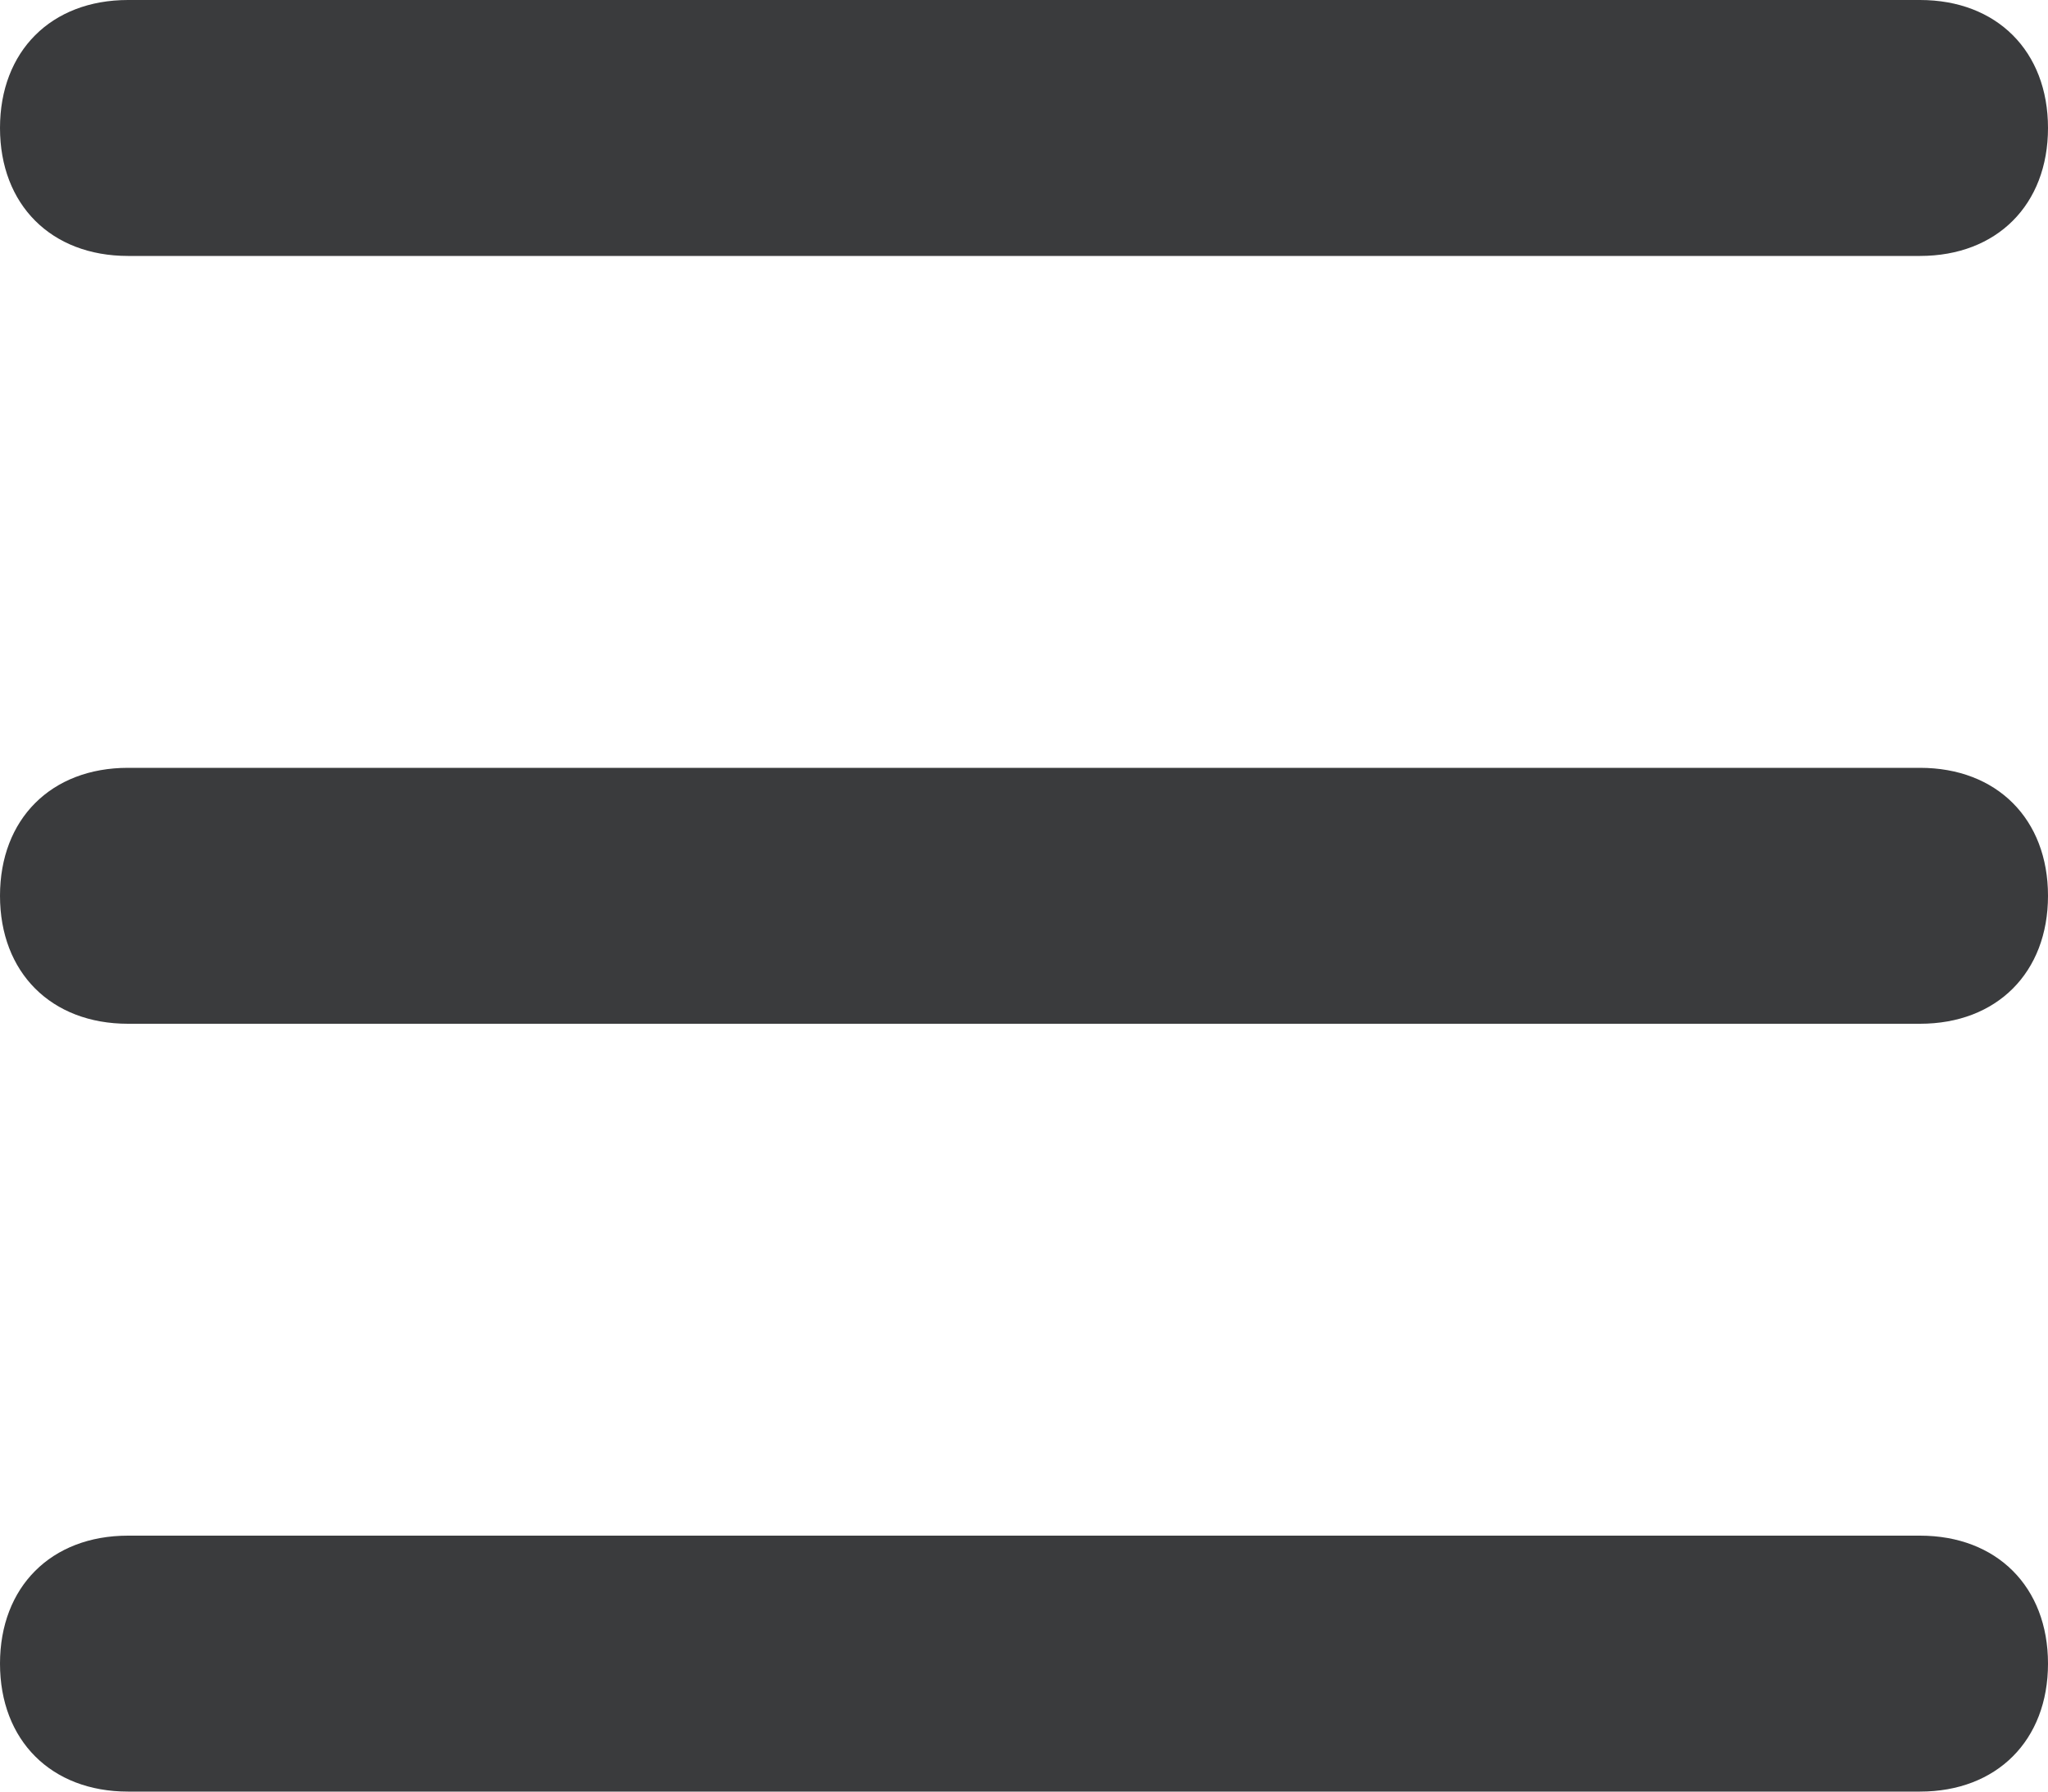
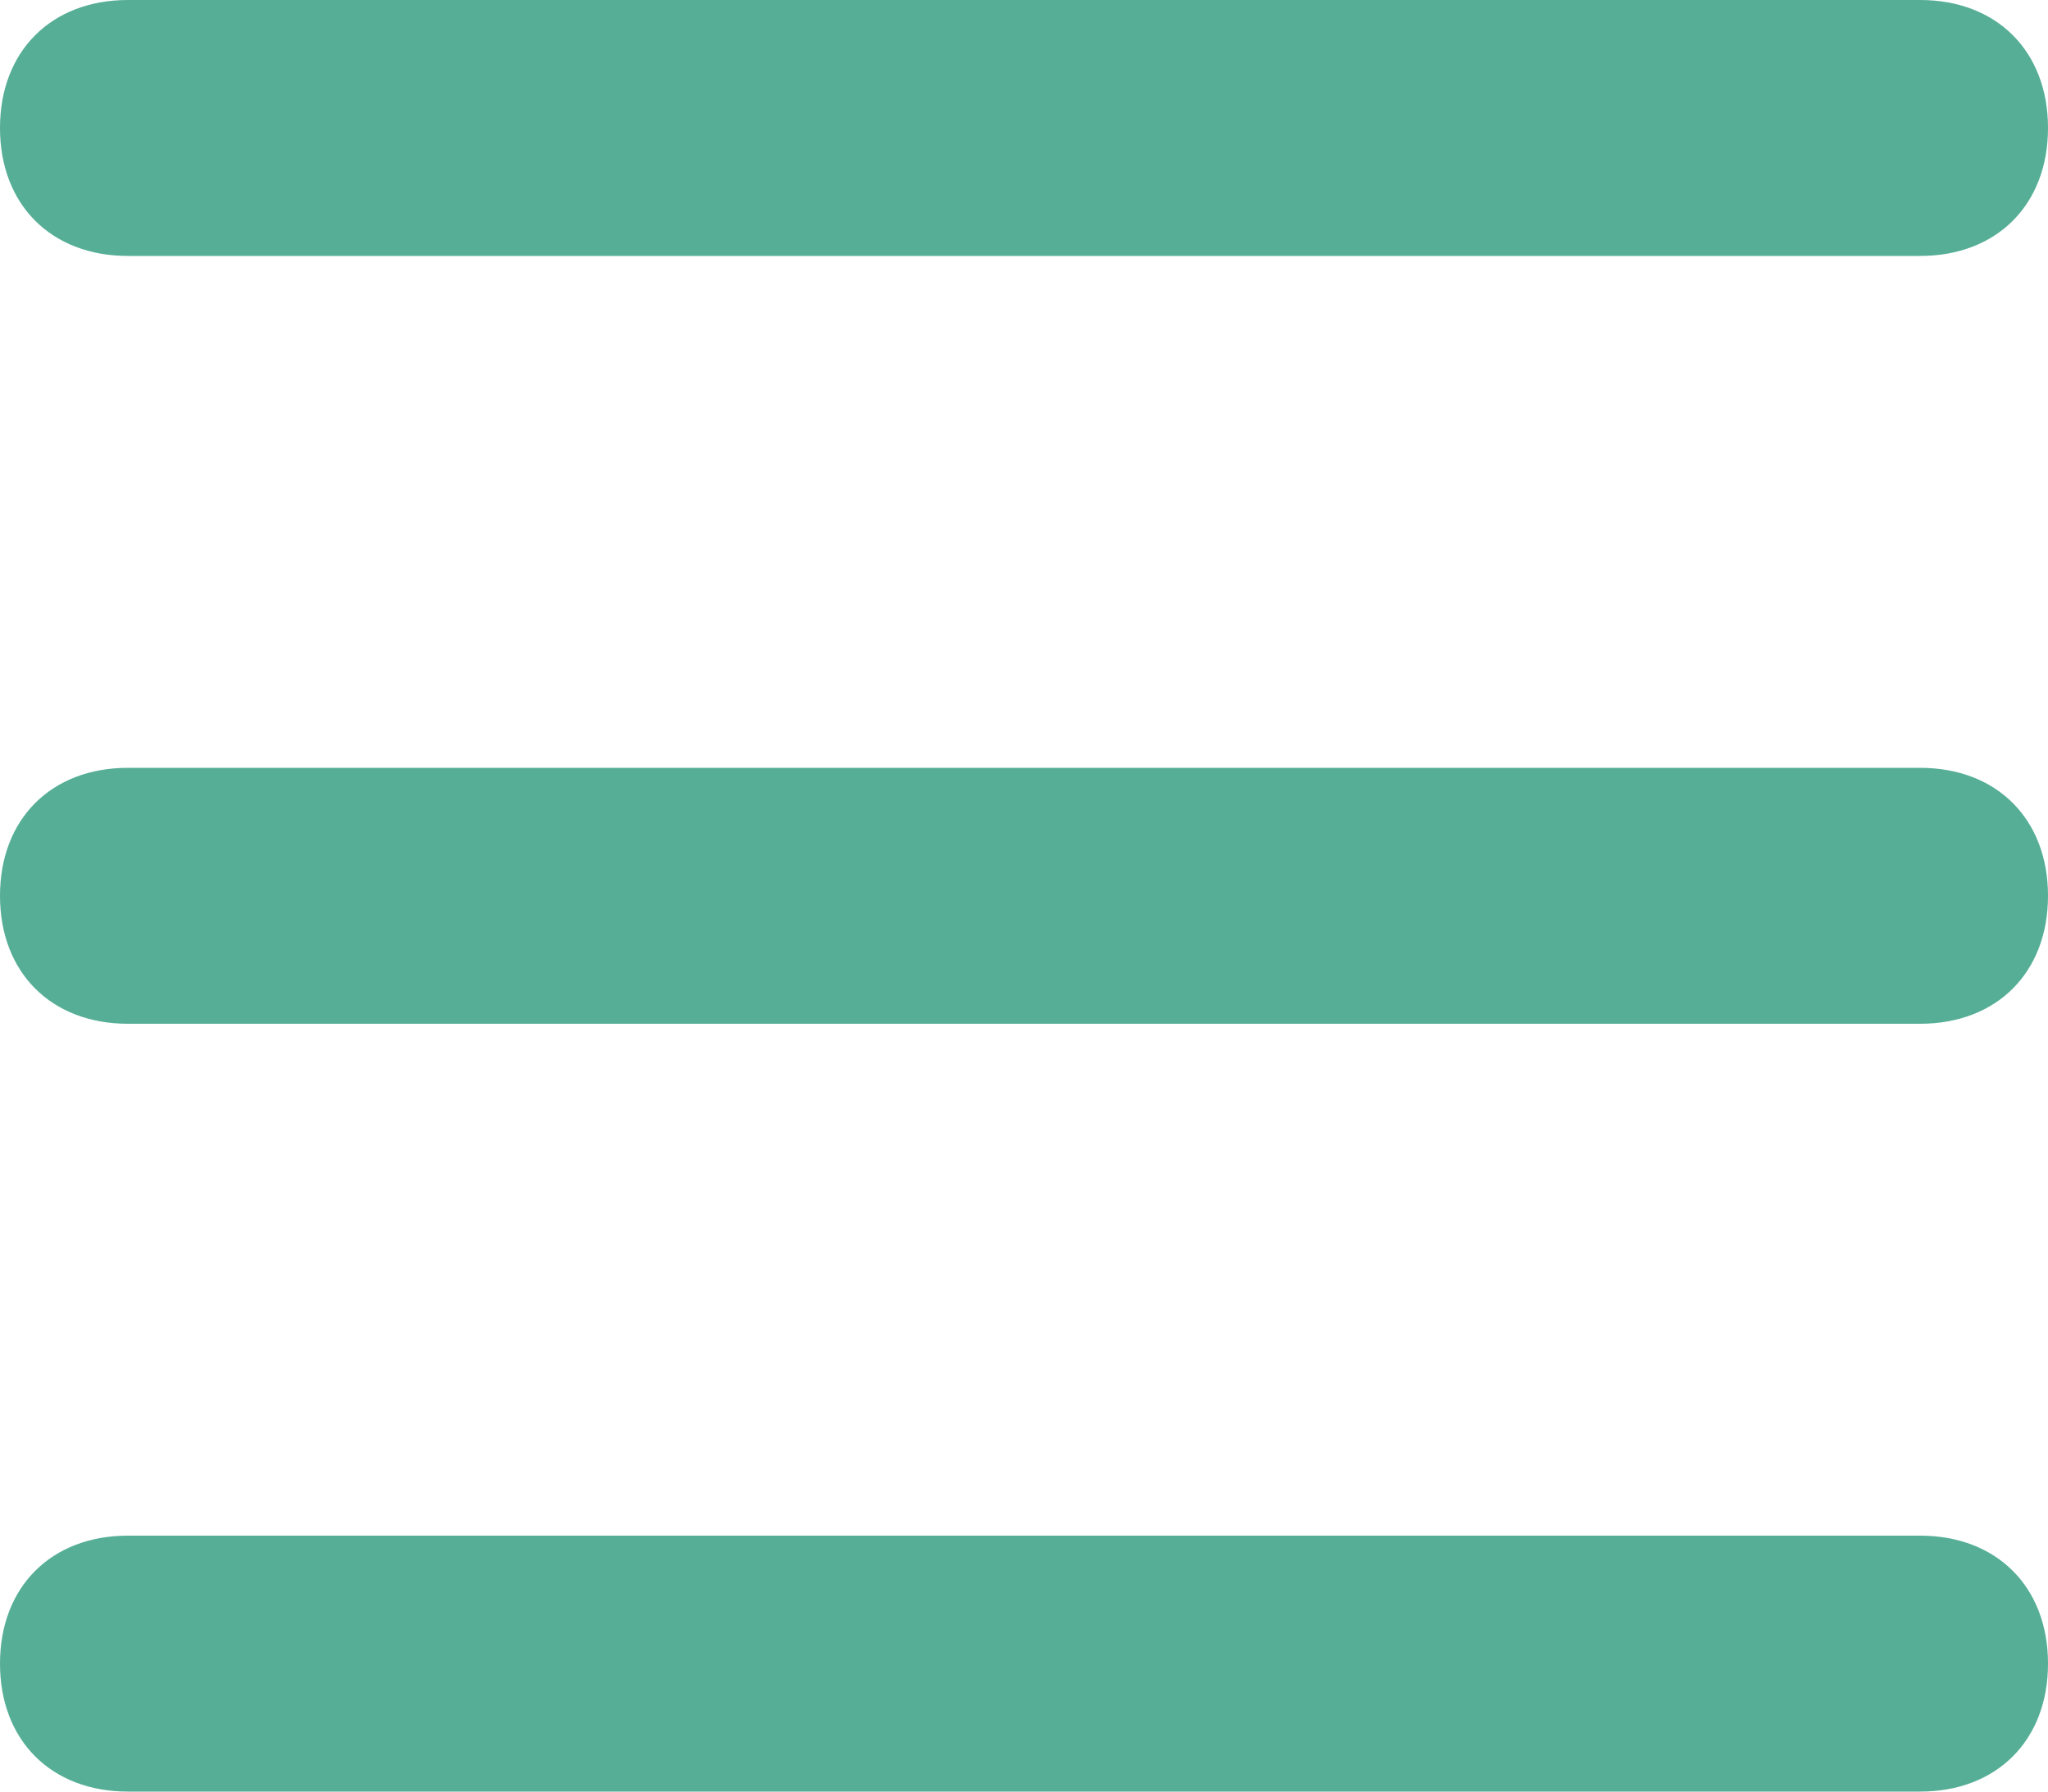
<svg xmlns="http://www.w3.org/2000/svg" width="16px" height="14px" viewBox="0 0 16 14" version="1.1">
  <defs />
  <g id="Menú" stroke="none" stroke-width="1" fill="none" fill-rule="evenodd" transform="translate(-14, -15)">
-     <g id="menu" fill="#3a3b3d" fill-rule="nonzero">
+     <g id="menu" fill="#55AE95" fill-rule="nonzero">
      <path d="M29,21 C29.6,21 30,21.4 30,22 C30,22.6 29.6,23 29,23 L15,23 C14.4,23 14,22.6 14,22 C14,21.4 14.4,21 15,21 L29,21 Z M15,17 C14.4,17 14,16.6 14,16 C14,15.4 14.4,15 15,15 L29,15 C29.6,15 30,15.4 30,16 C30,16.6 29.6,17 29,17 L15,17 Z M29,27 C29.6,27 30,27.4 30,28 C30,28.6 29.6,29 29,29 L15,29 C14.4,29 14,28.6 14,28 C14,27.4 14.4,27 15,27 L29,27 Z" id="ico-menu" />
    </g>
  </g>
</svg>
